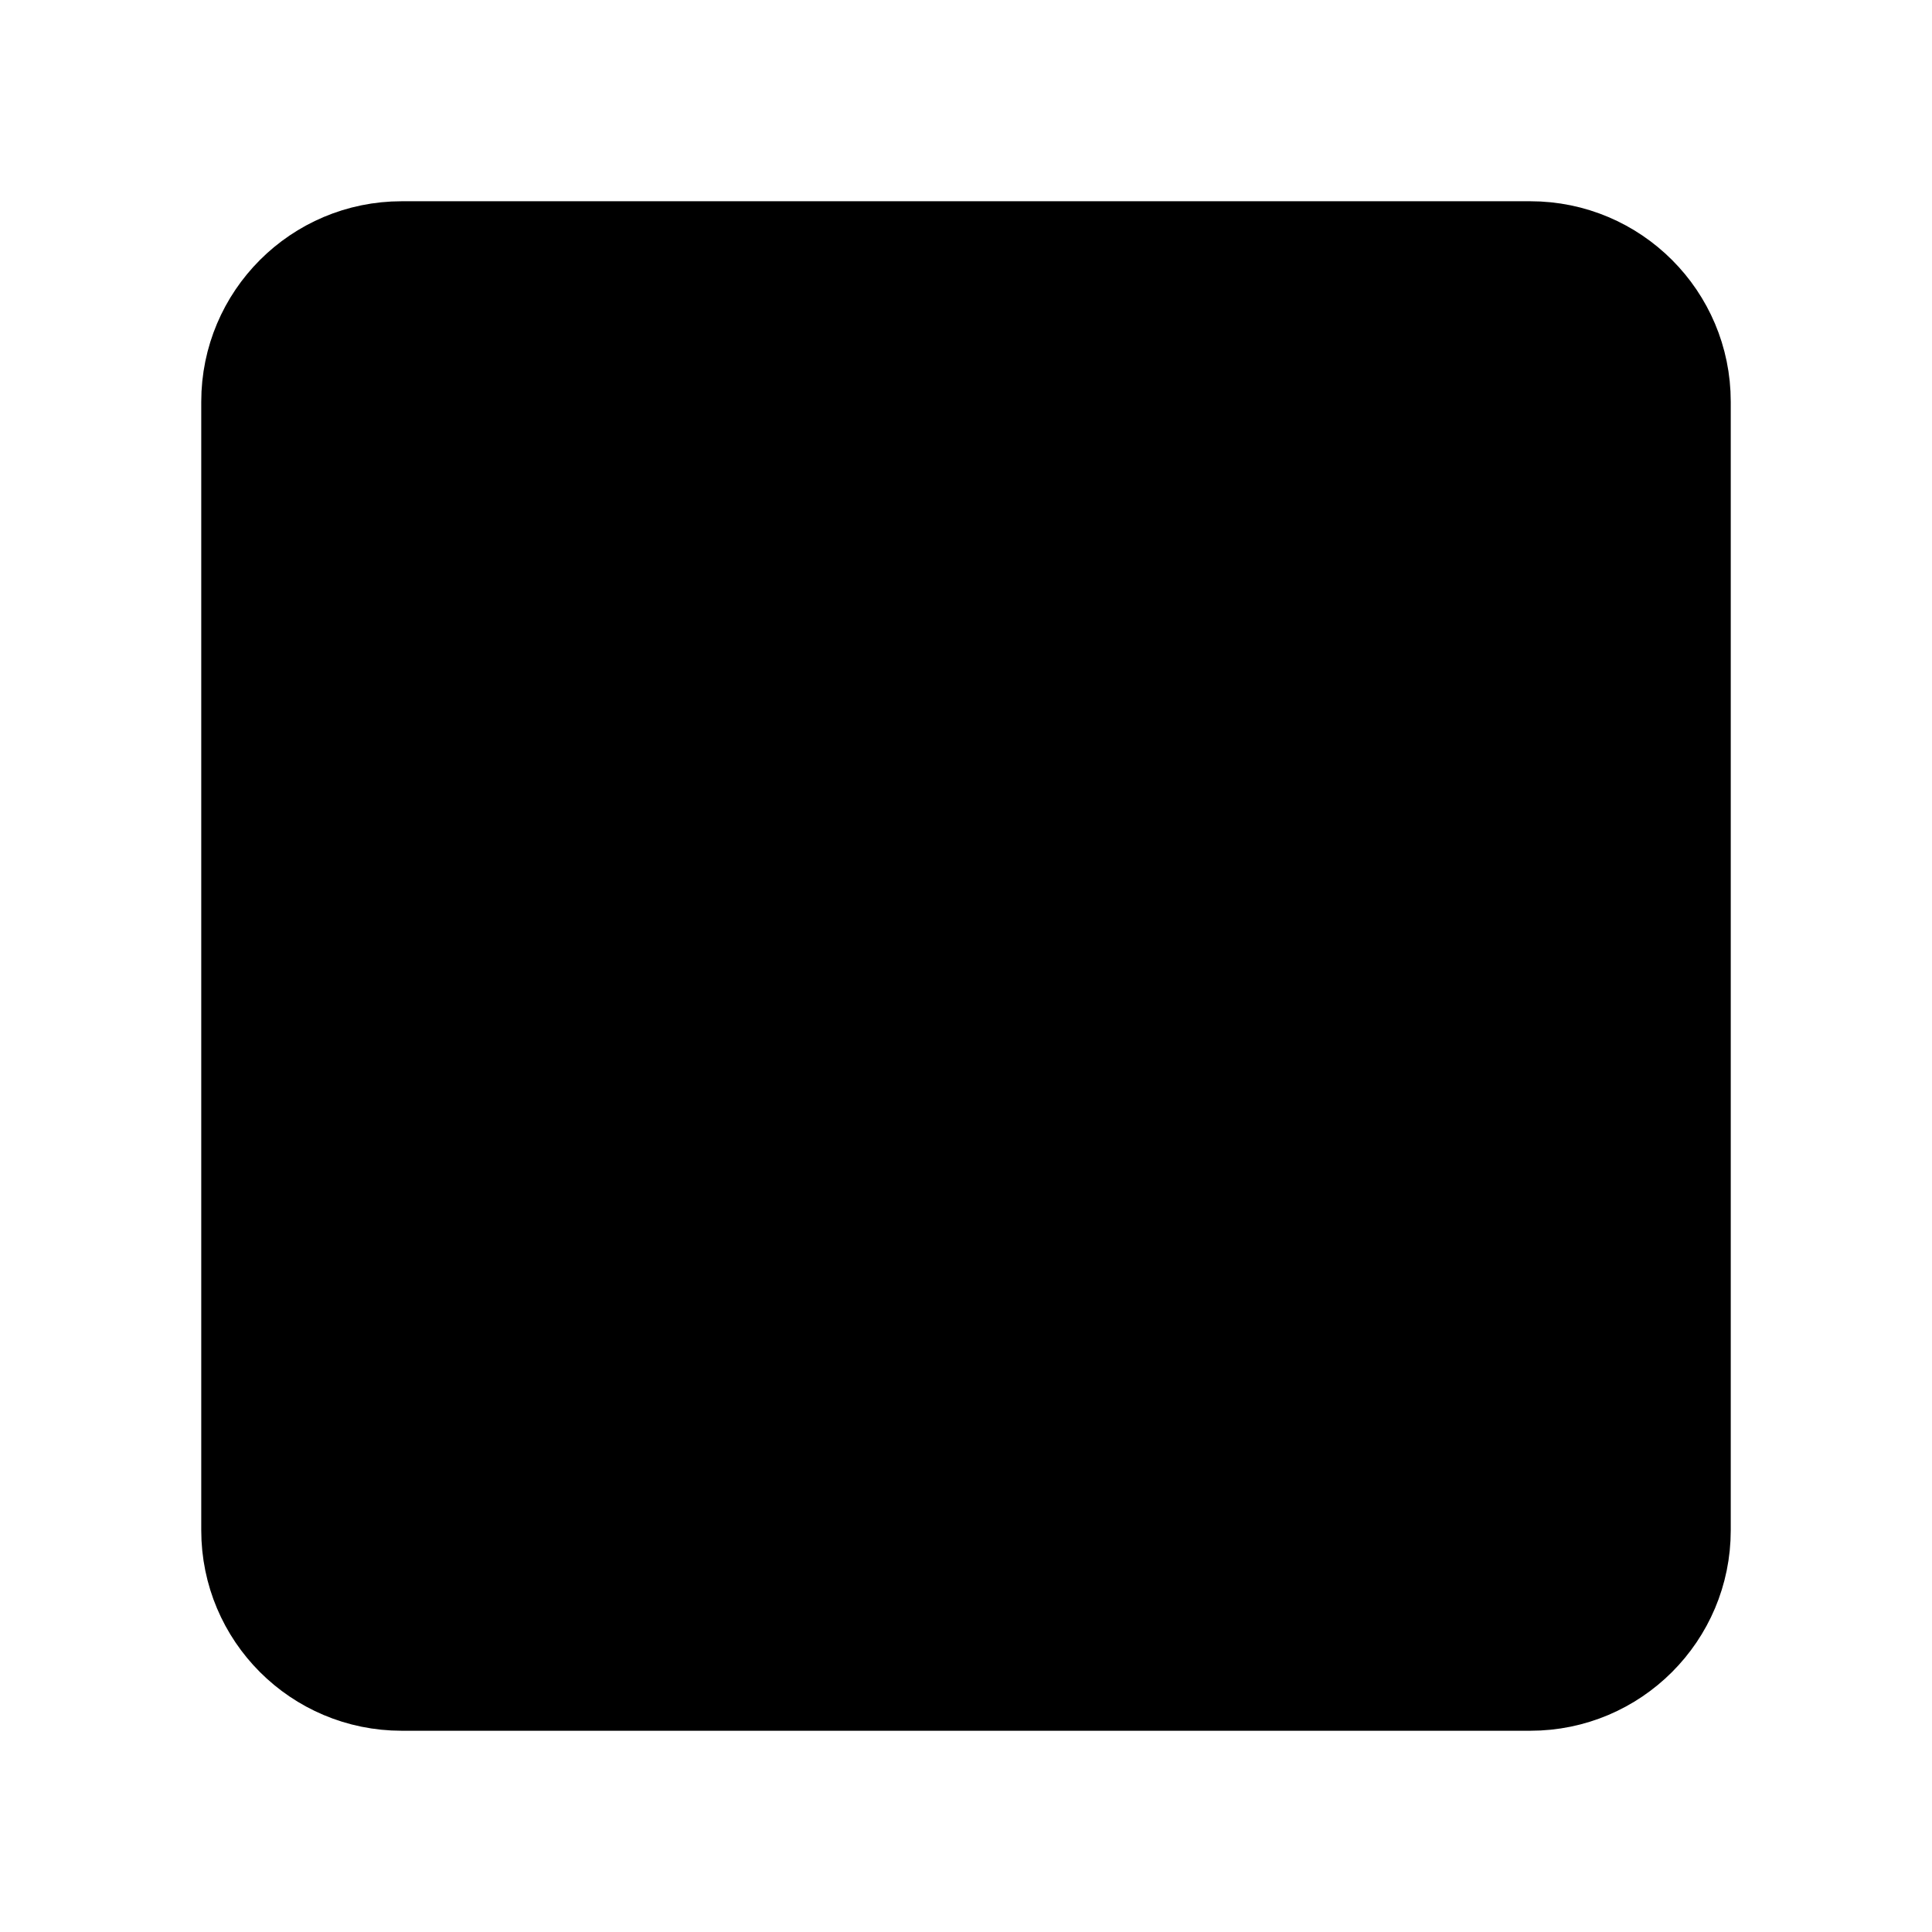
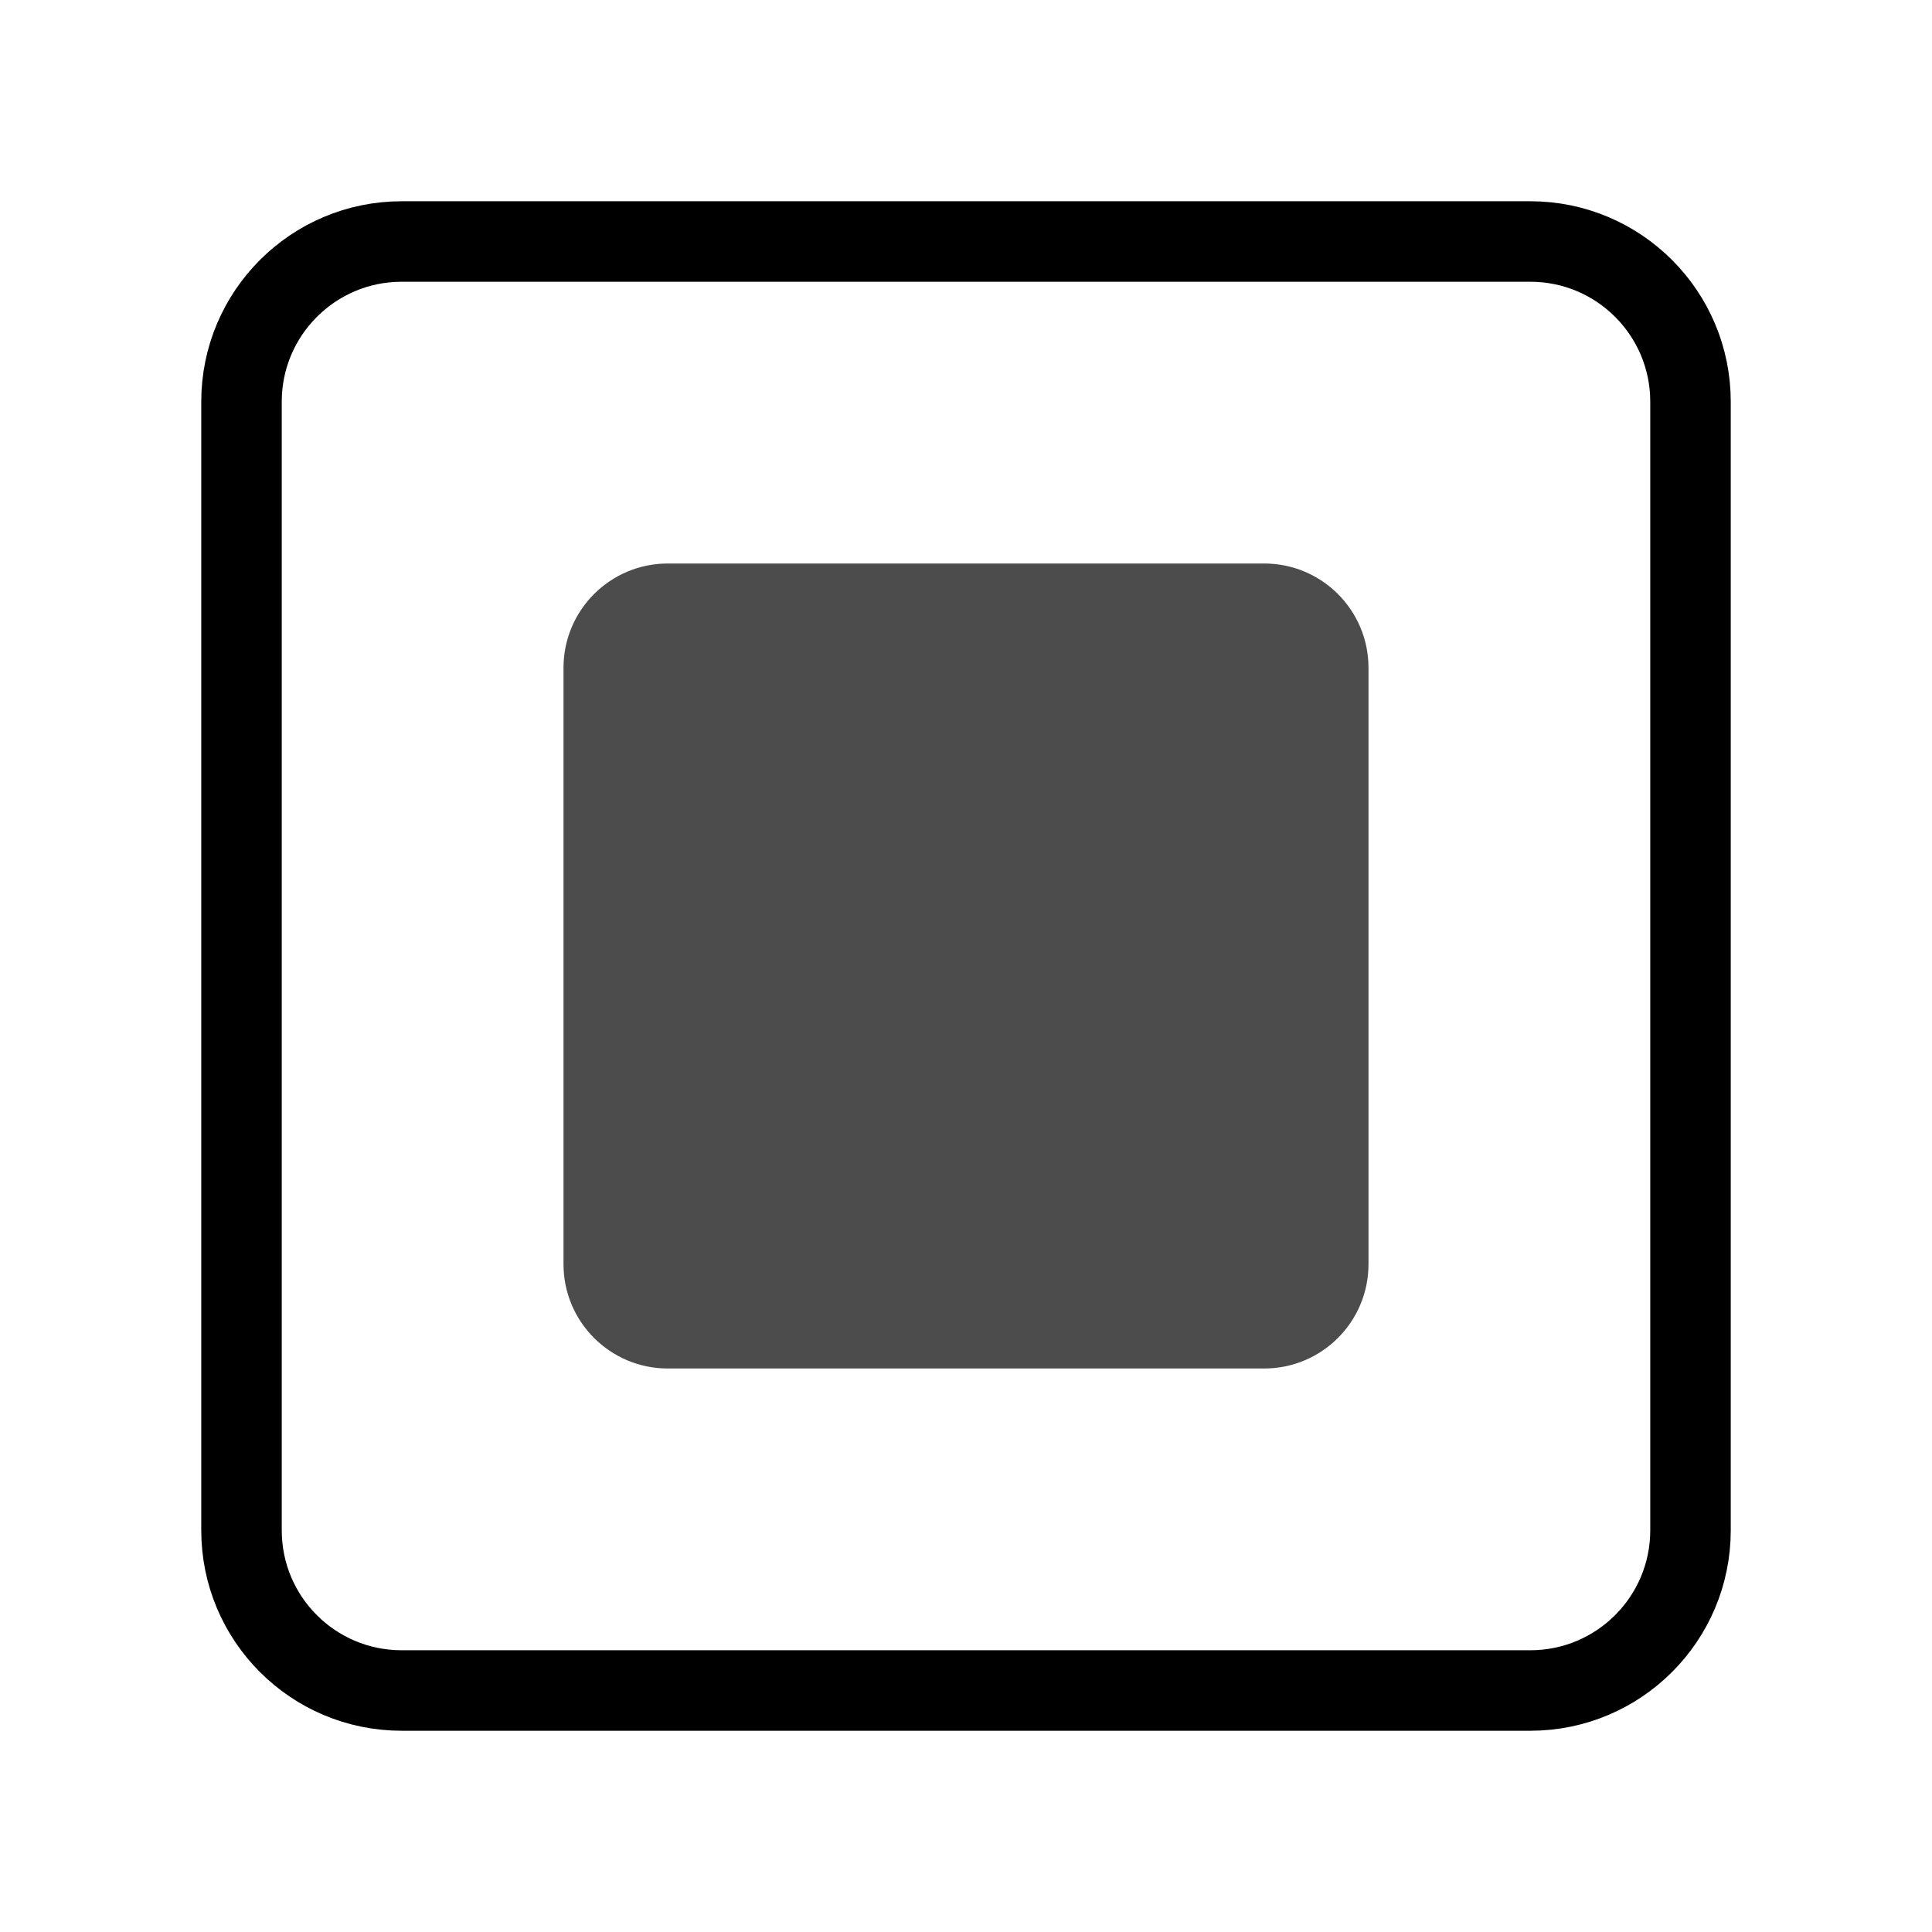
- <svg xmlns="http://www.w3.org/2000/svg" fill="currentColor" viewBox="0 0 24 24">
+ <svg xmlns="http://www.w3.org/2000/svg" fill="none" viewBox="0 0 24 24">
  <path stroke="currentColor" d="M19.01 3H4.99A1.99 1.99 0 0 0 3 4.99v14.02c0 1.1.89 1.99 1.99 1.99h14.02A1.99 1.99 0 0 0 21 19.01V4.99A1.99 1.99 0 0 0 19.01 3Z" />
  <path fill="currentColor" fill-opacity=".7" d="M15.704 7H8.296C7.58 7 7 7.58 7 8.296v7.408C7 16.42 7.58 17 8.296 17h7.408C16.42 17 17 16.42 17 15.704V8.296C17 7.58 16.42 7 15.704 7" />
</svg>
